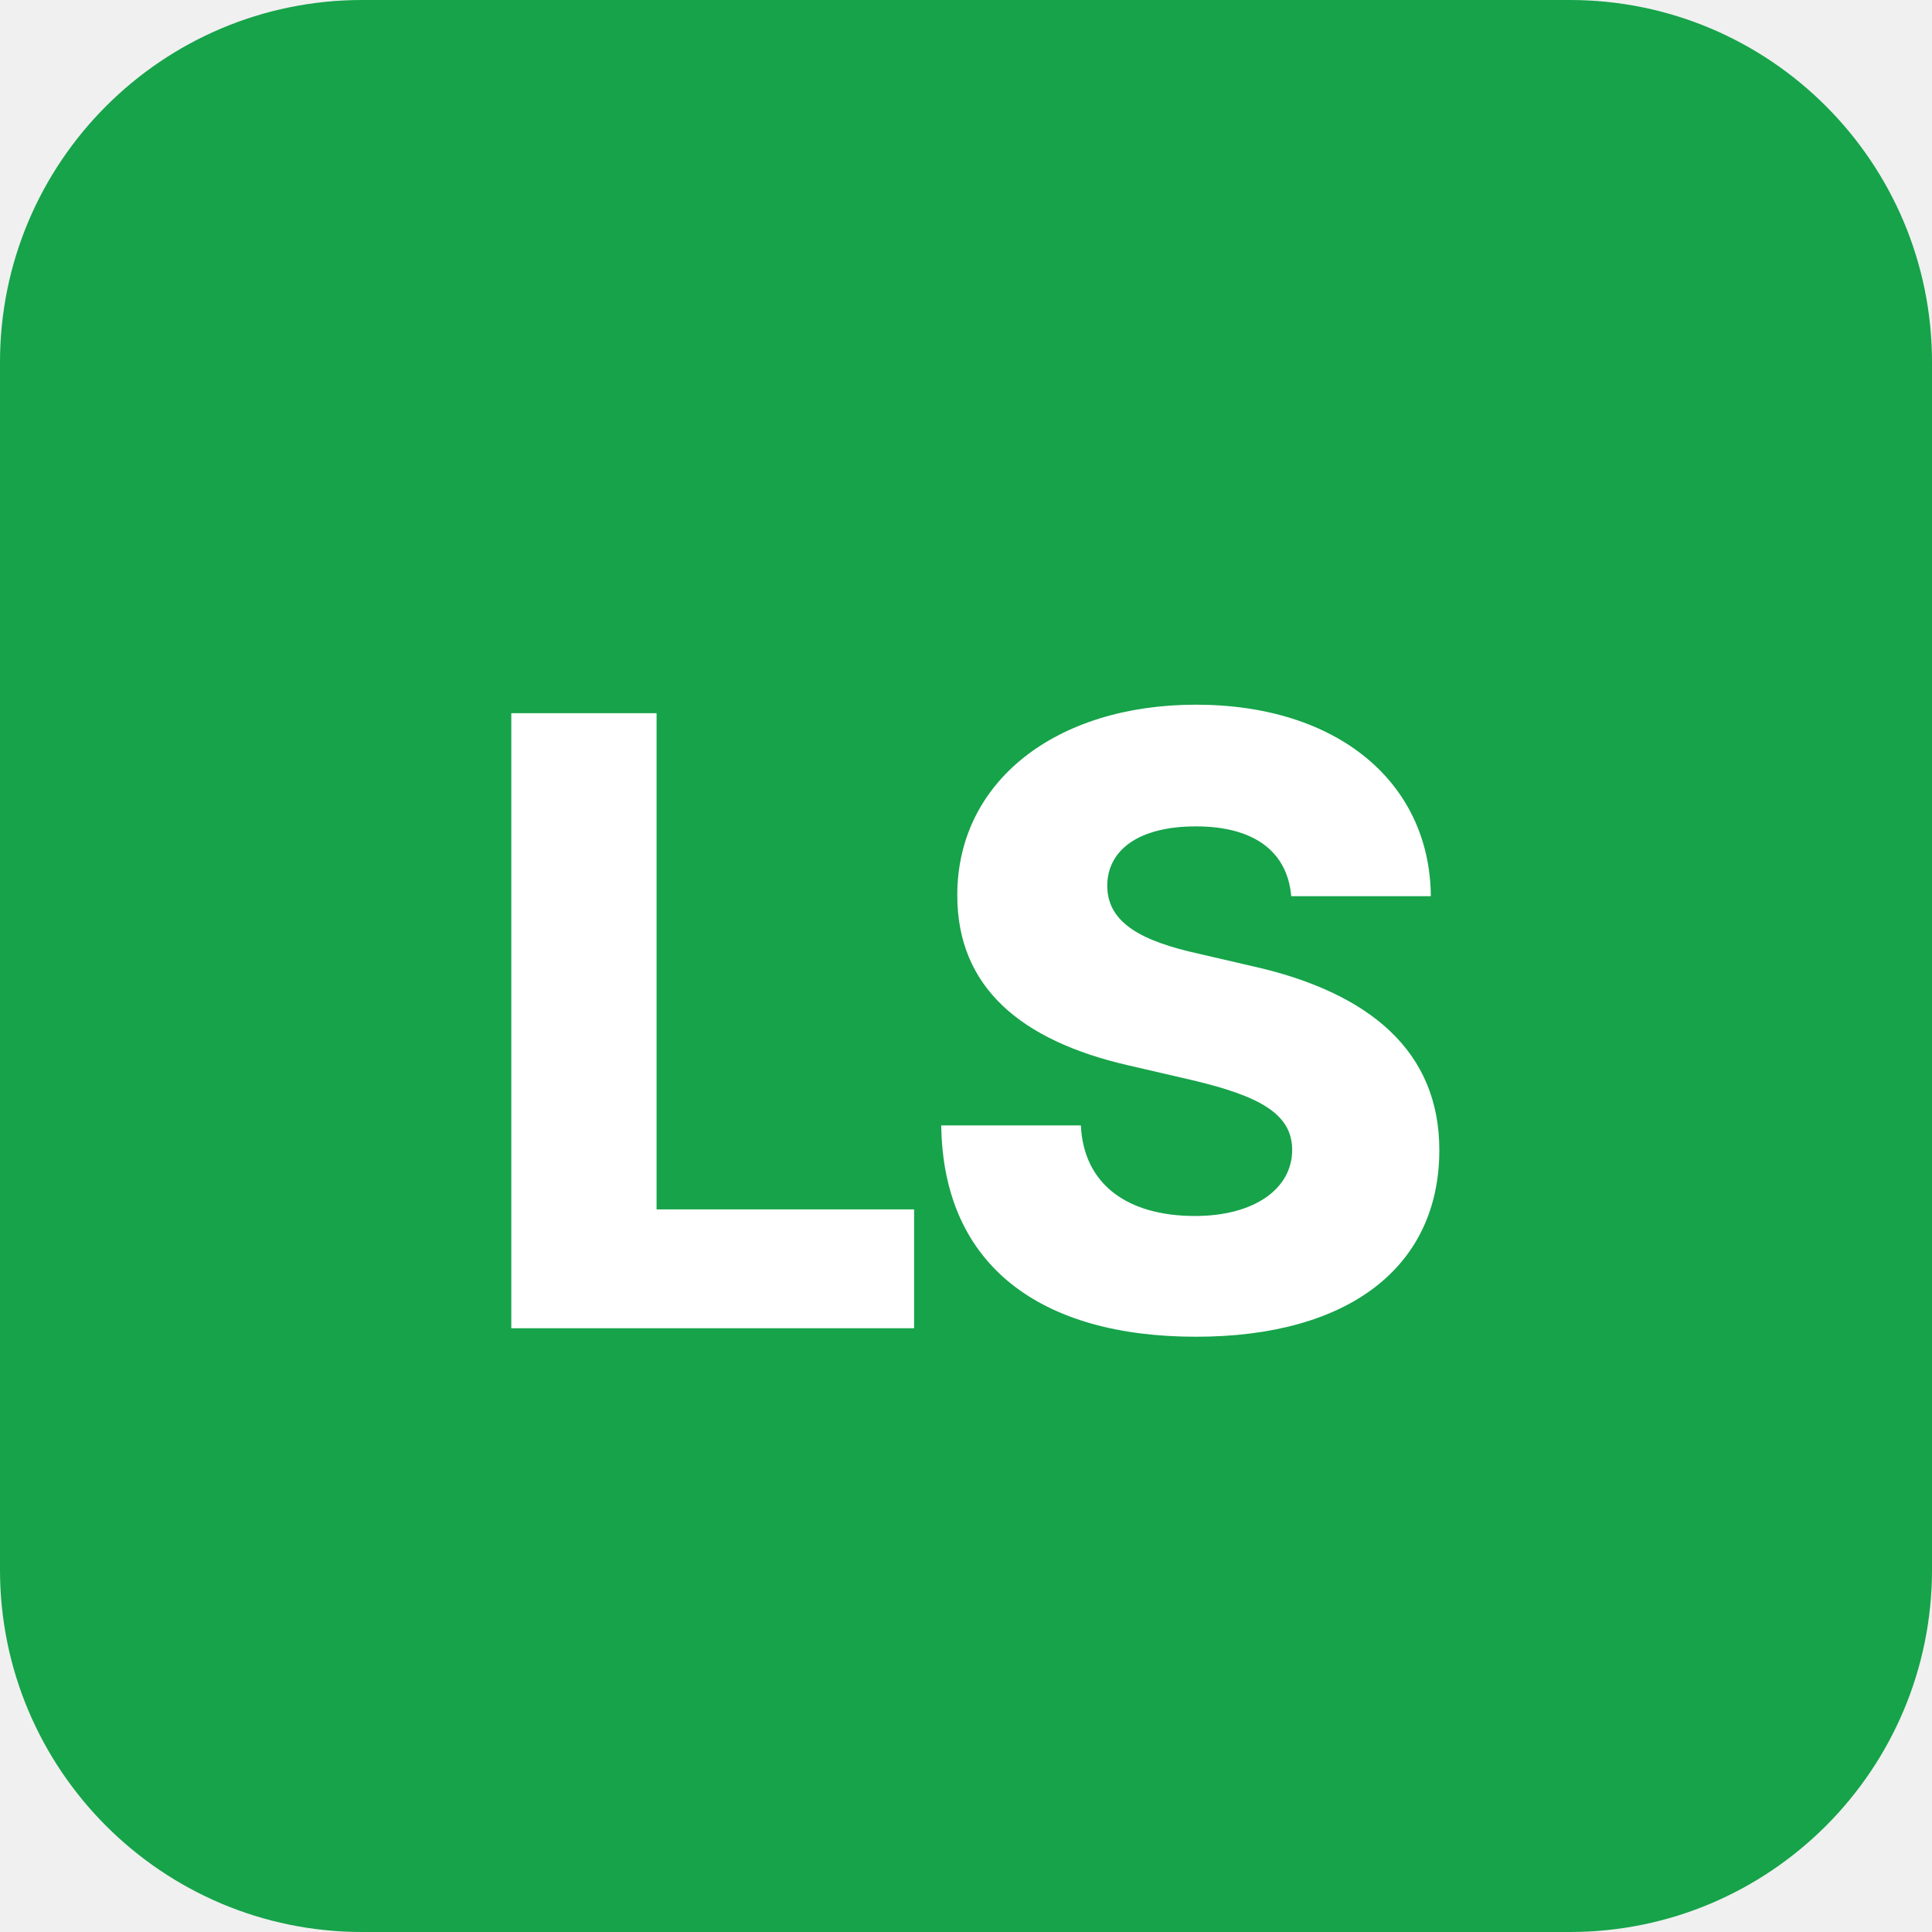
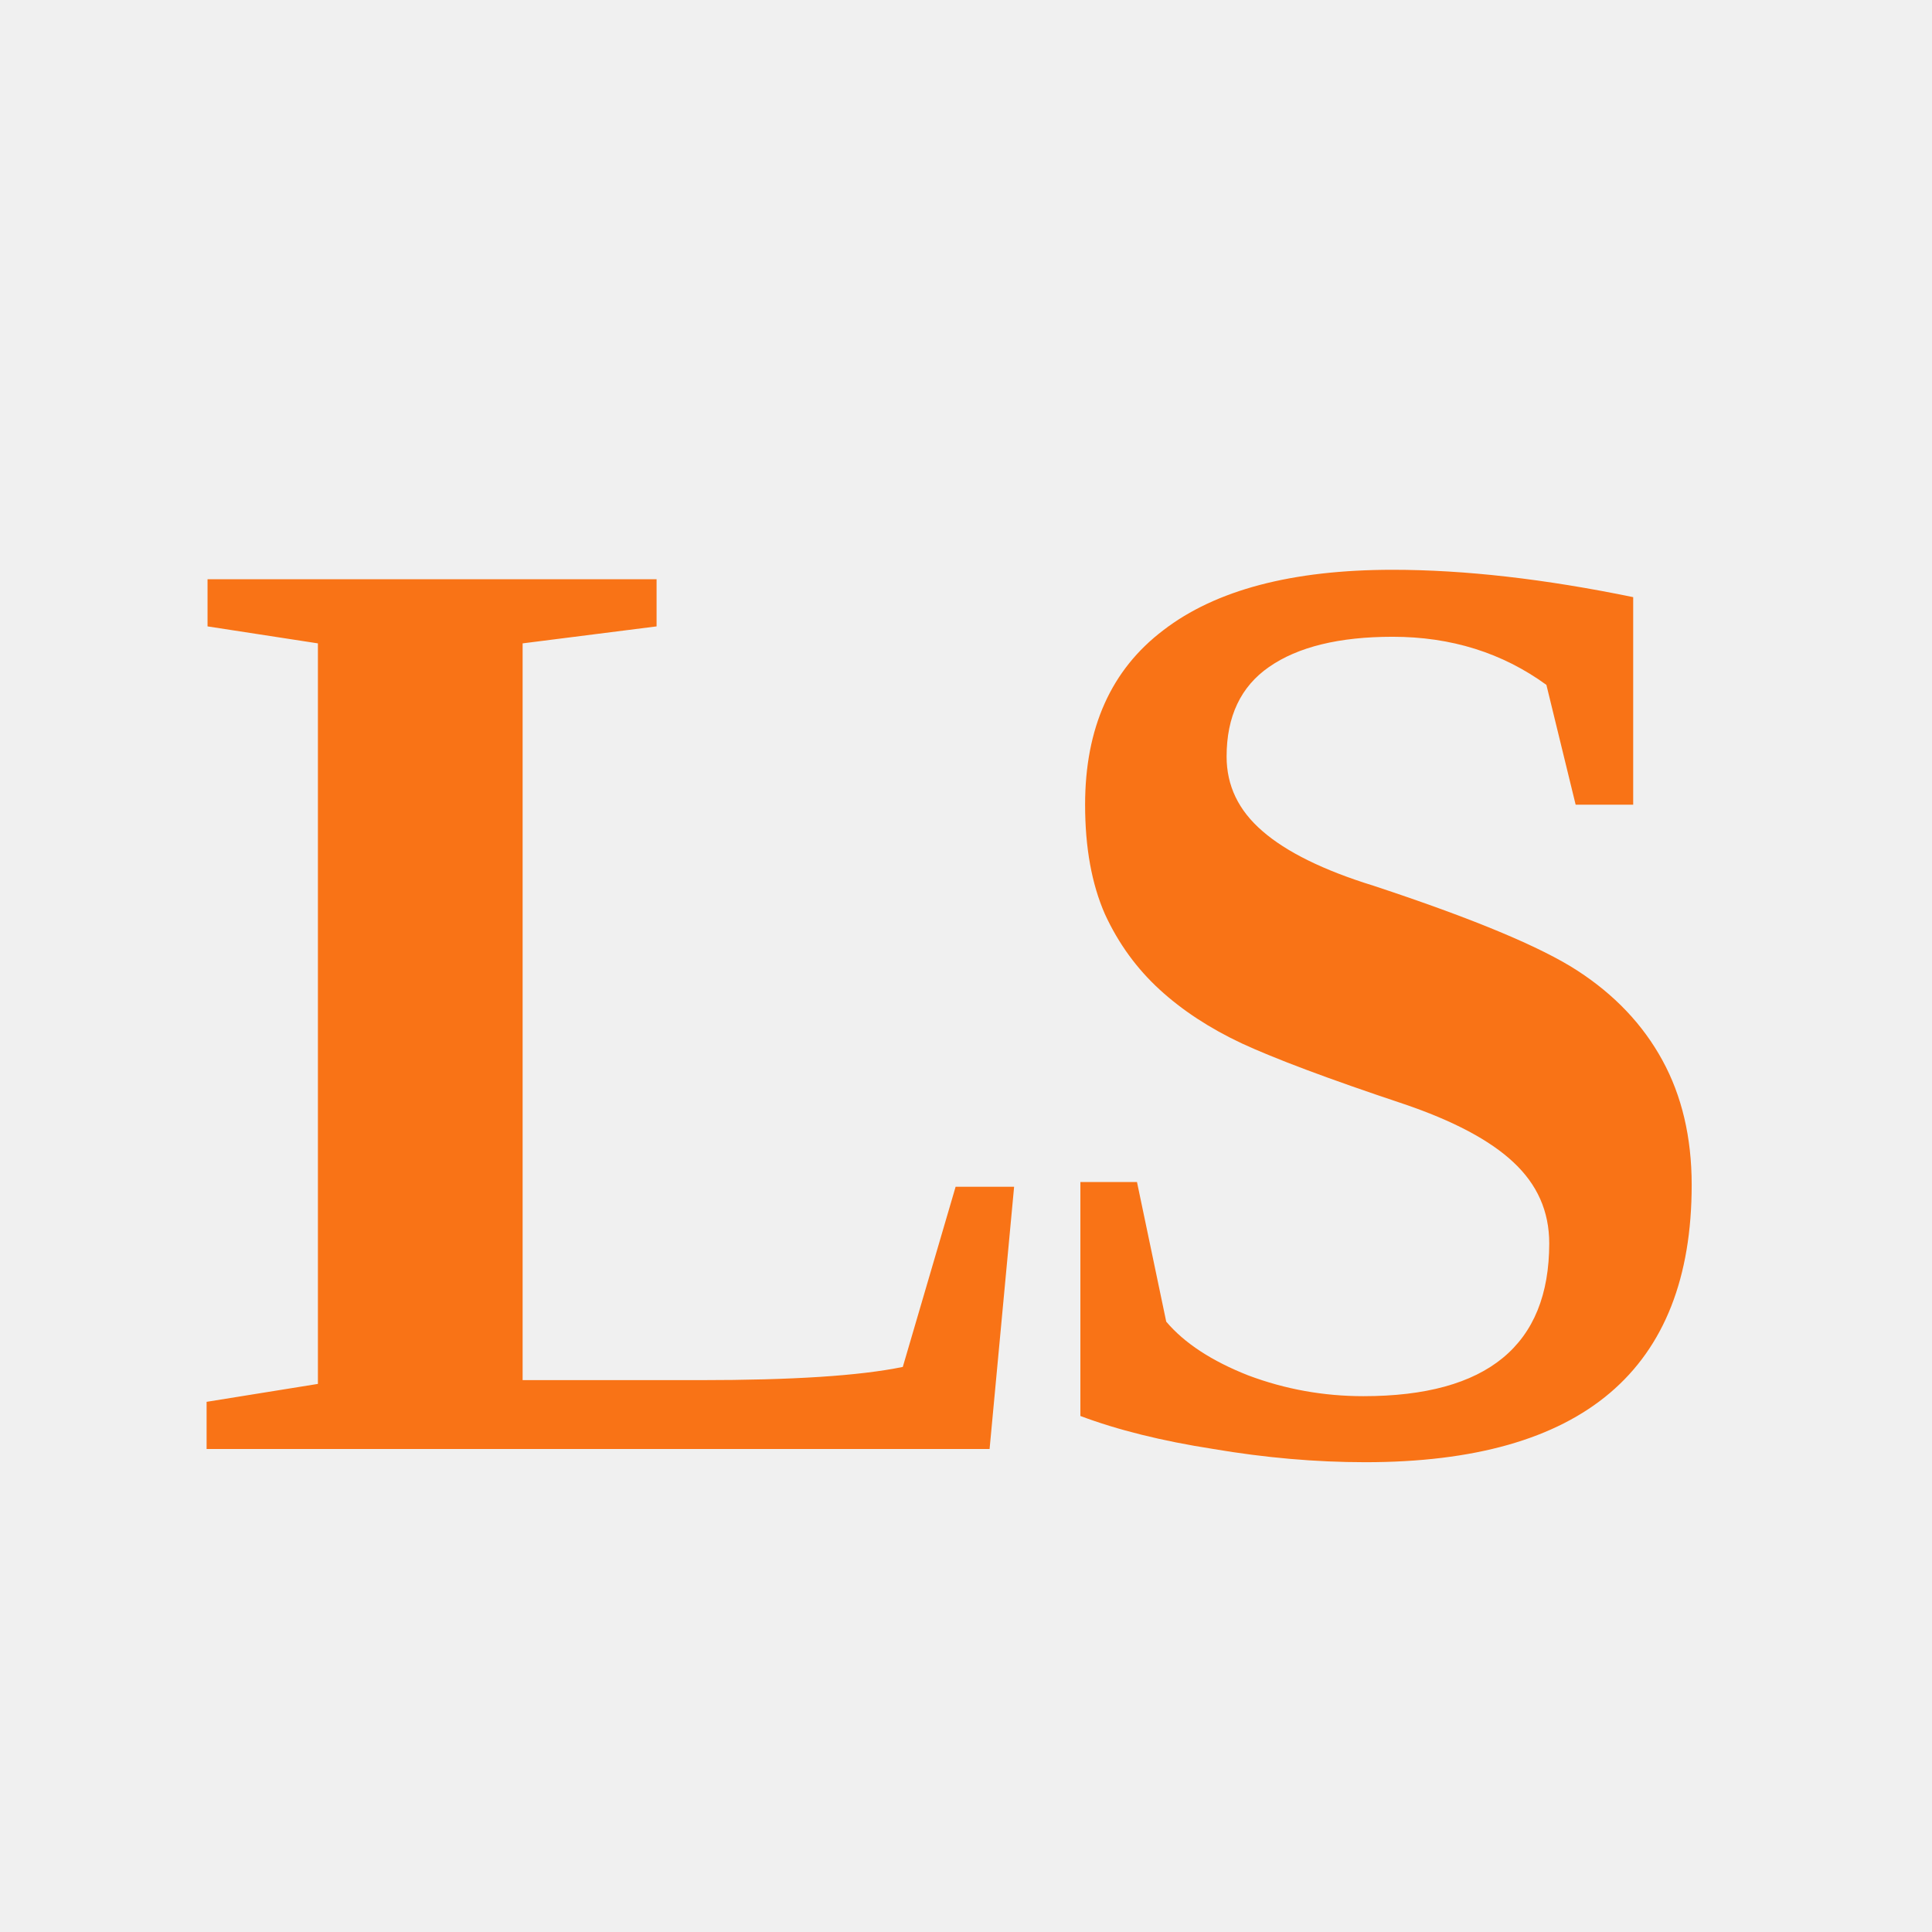
<svg xmlns="http://www.w3.org/2000/svg" viewBox="0 0 32 32" width="32" height="32">
-   <rect width="32" height="32" rx="6" fill="#16a34a" />
-   <text x="16" y="22" font-family="system-ui, -apple-system, sans-serif" font-size="14" font-weight="800" fill="white" text-anchor="middle" letter-spacing="-0.5">LS</text>
+   <text x="16" y="24" font-family="Georgia, 'Times New Roman', serif" font-size="22" font-weight="900" fill="#F97316" text-anchor="middle" letter-spacing="-1">LS</text>
</svg>
